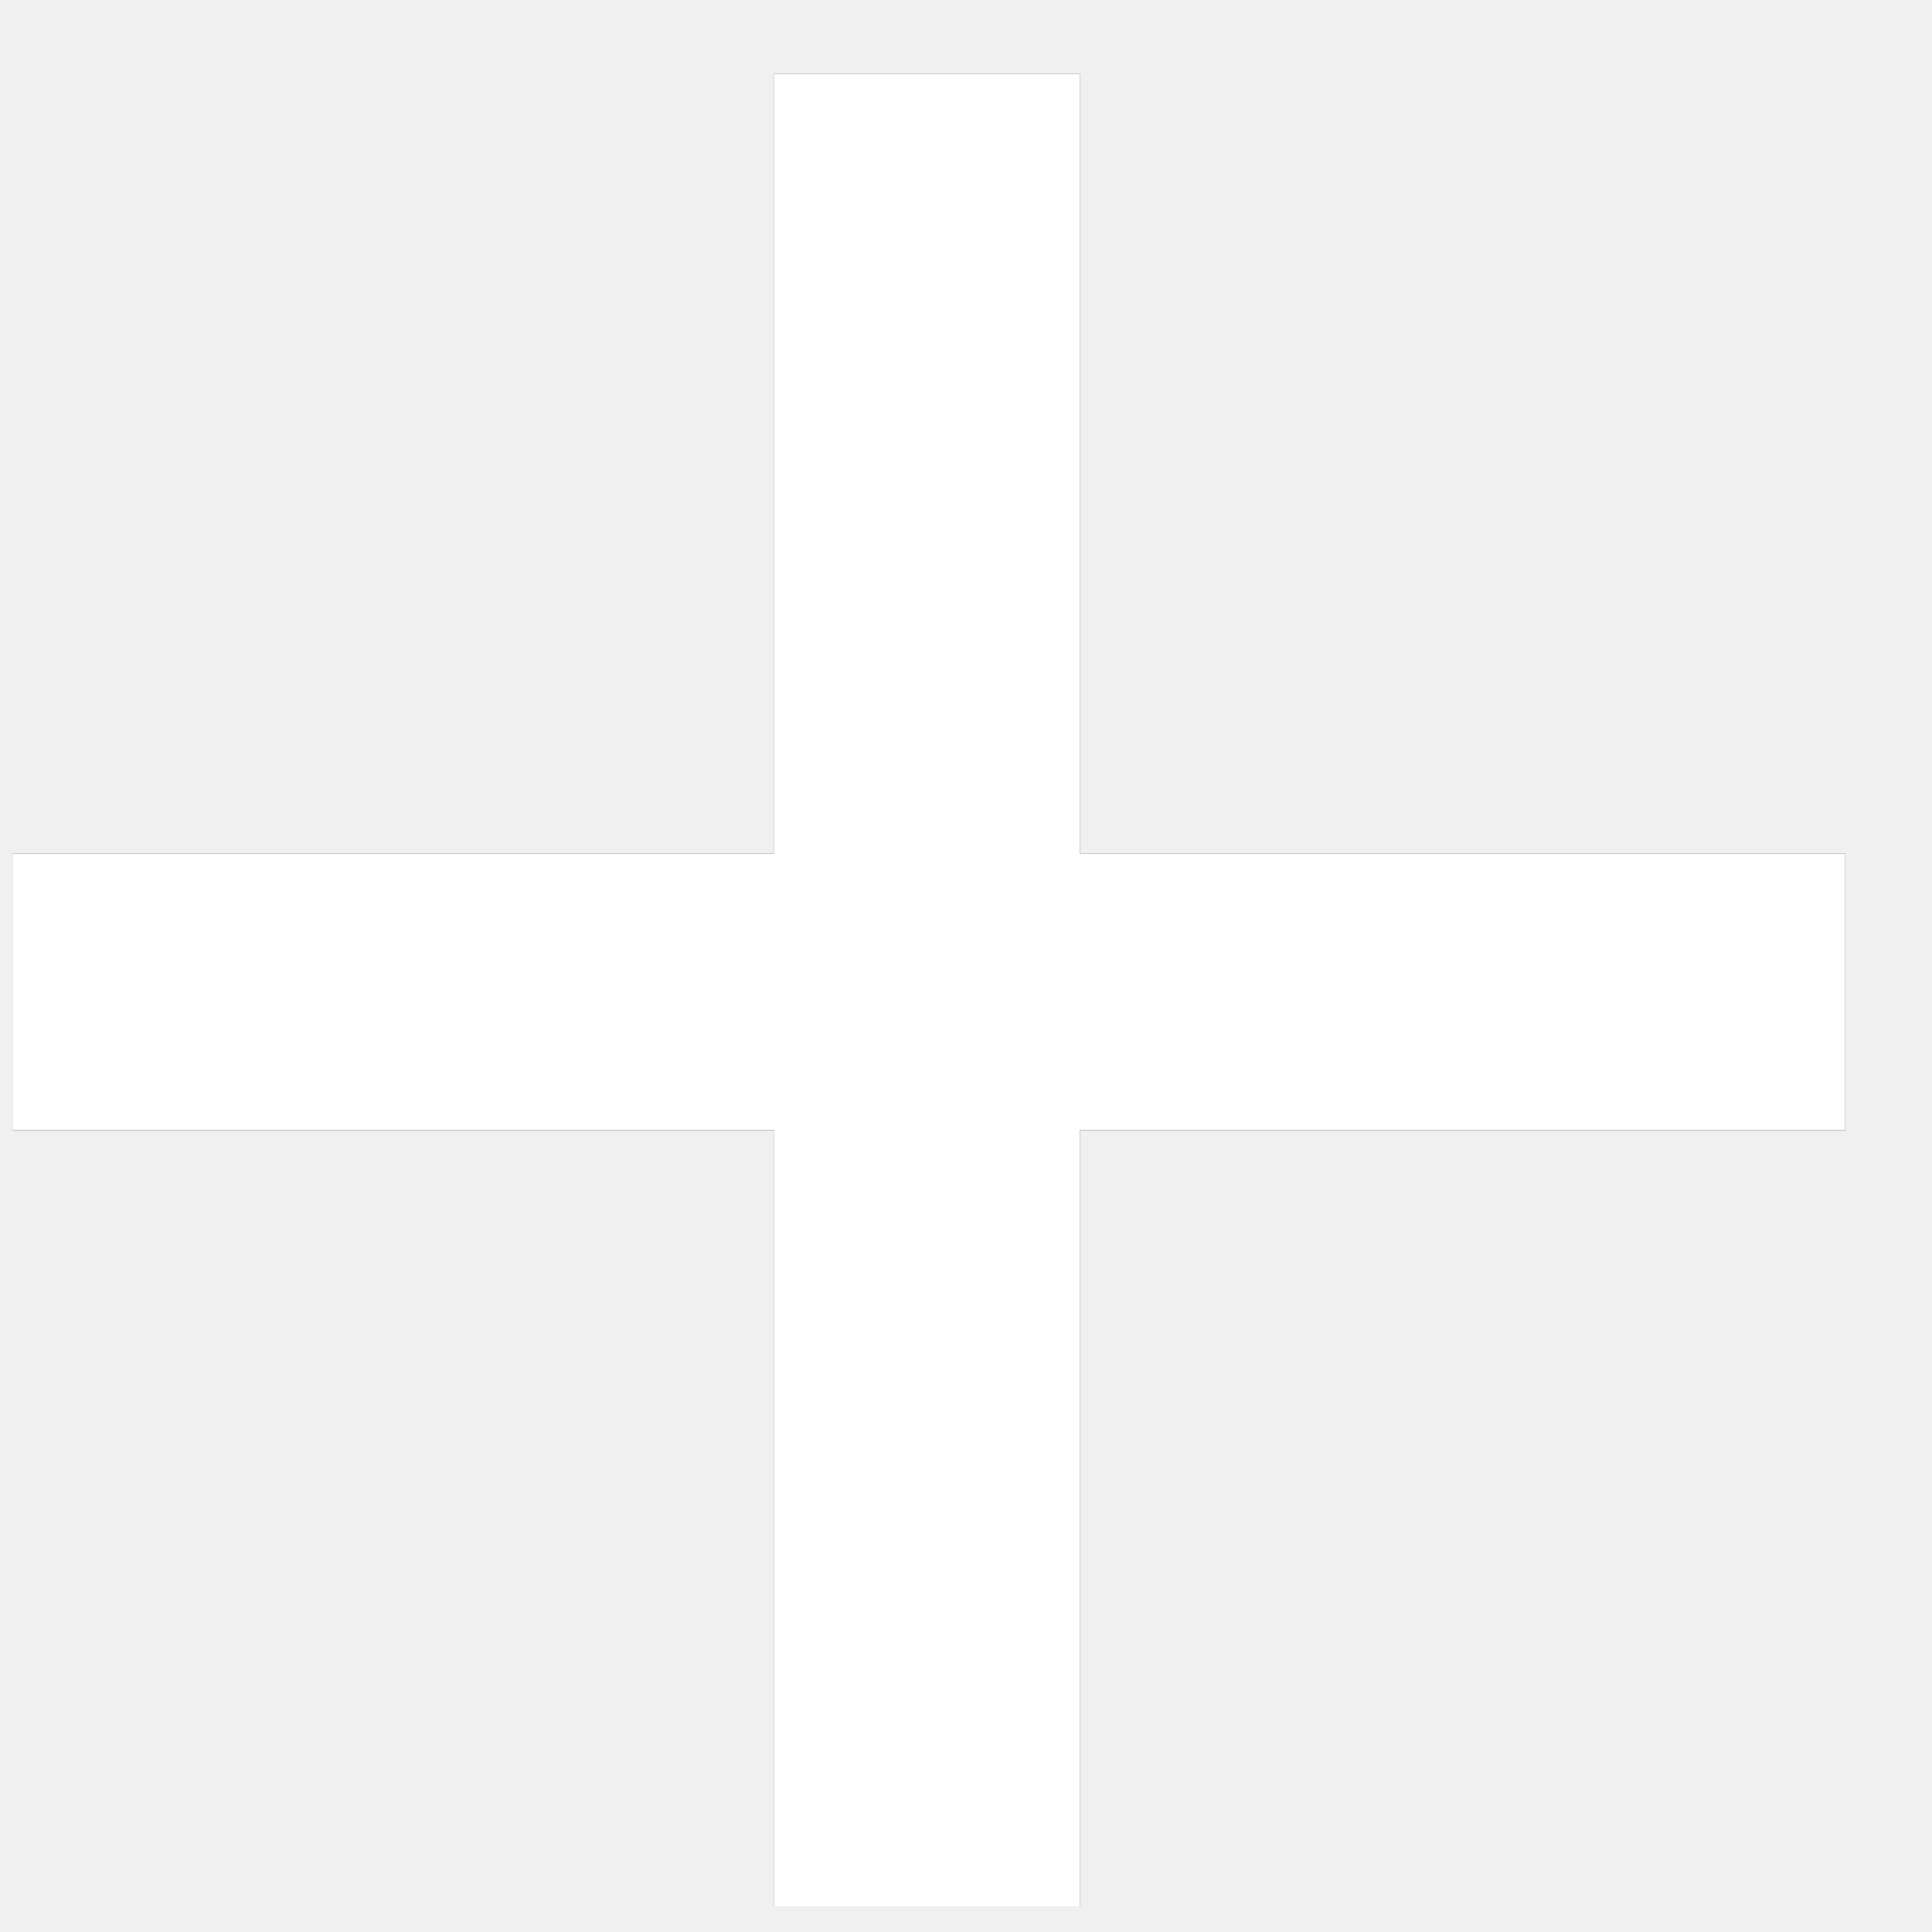
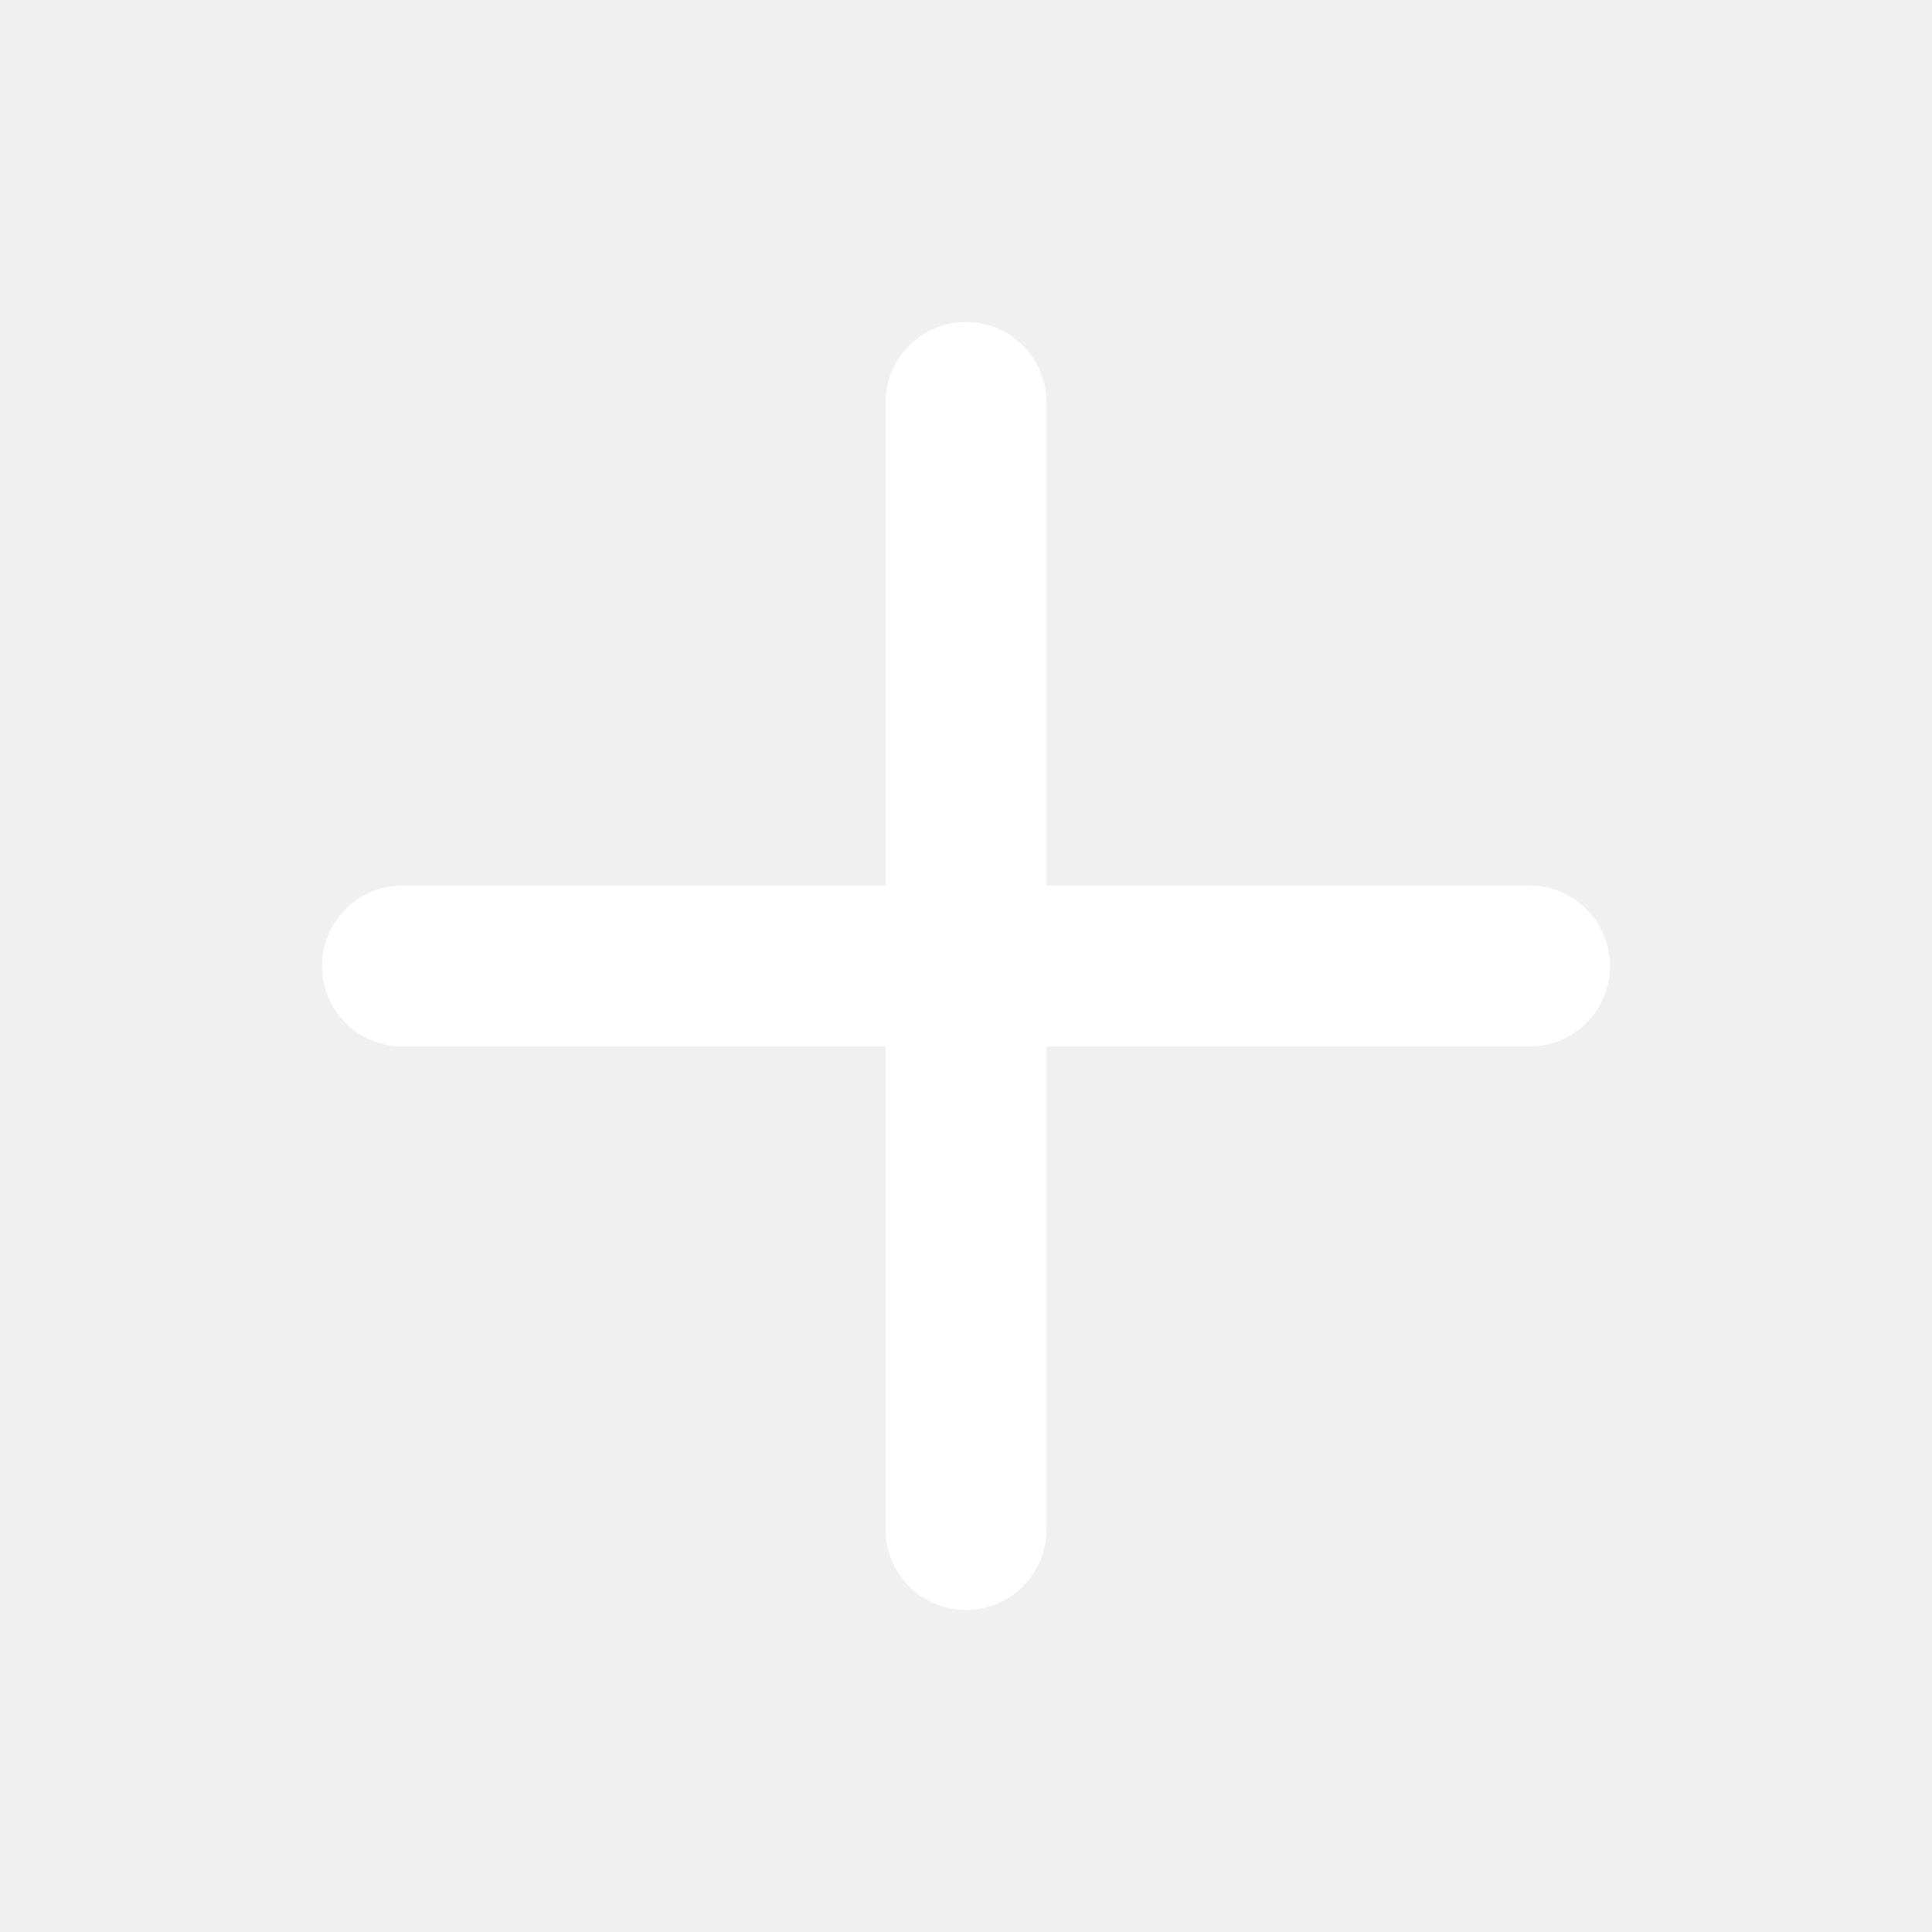
- <svg xmlns="http://www.w3.org/2000/svg" width="16" height="16" viewBox="0 0 16 16" fill="none">
-   <mask id="path-1-inside-1_1_16678" fill="white">
-     <path d="M15.282 9.36H8.942V15.789H6.412V9.36H0.103V7.068H6.412V0.61H8.942V7.068H15.282V9.36Z" />
-   </mask>
-   <path d="M15.282 9.36H8.942V15.789H6.412V9.36H0.103V7.068H6.412V0.61H8.942V7.068H15.282V9.36Z" fill="black" />
-   <path d="M15.282 9.36V13.469H19.391V9.36H15.282ZM8.942 9.36V5.251H4.833V9.36H8.942ZM8.942 15.789V19.898H13.051V15.789H8.942ZM6.412 15.789H2.303V19.898H6.412V15.789ZM6.412 9.36H10.521V5.251H6.412V9.36ZM0.103 9.36H-4.007V13.469H0.103V9.36ZM0.103 7.068V2.959H-4.007V7.068H0.103ZM6.412 7.068V11.178H10.521V7.068H6.412ZM6.412 0.61V-3.499H2.303V0.61H6.412ZM8.942 0.61H13.051V-3.499H8.942V0.61ZM8.942 7.068H4.833V11.178H8.942V7.068ZM15.282 7.068H19.391V2.959H15.282V7.068ZM15.282 5.251H8.942V13.469H15.282V5.251ZM4.833 9.36V15.789H13.051V9.36H4.833ZM8.942 11.68H6.412V19.898H8.942V11.68ZM10.521 15.789V9.36H2.303V15.789H10.521ZM6.412 5.251H0.103V13.469H6.412V5.251ZM4.212 9.36V7.068H-4.007V9.36H4.212ZM0.103 11.178H6.412V2.959H0.103V11.178ZM10.521 7.068V0.61H2.303V7.068H10.521ZM6.412 4.719H8.942V-3.499H6.412V4.719ZM4.833 0.61V7.068H13.051V0.61H4.833ZM8.942 11.178H15.282V2.959H8.942V11.178ZM11.173 7.068V9.36H19.391V7.068H11.173Z" fill="white" mask="url(#path-1-inside-1_1_16678)" />
+ <svg xmlns="http://www.w3.org/2000/svg" viewBox="0 0 24 24" id="Plus">
+   <path d="M19,11H13V5a1,1,0,0,0-2,0v6H5a1,1,0,0,0,0,2h6v6a1,1,0,0,0,2,0V13h6a1,1,0,0,0,0-2Z" fill="#ffffff" class="color000000 svgShape" />
</svg>
